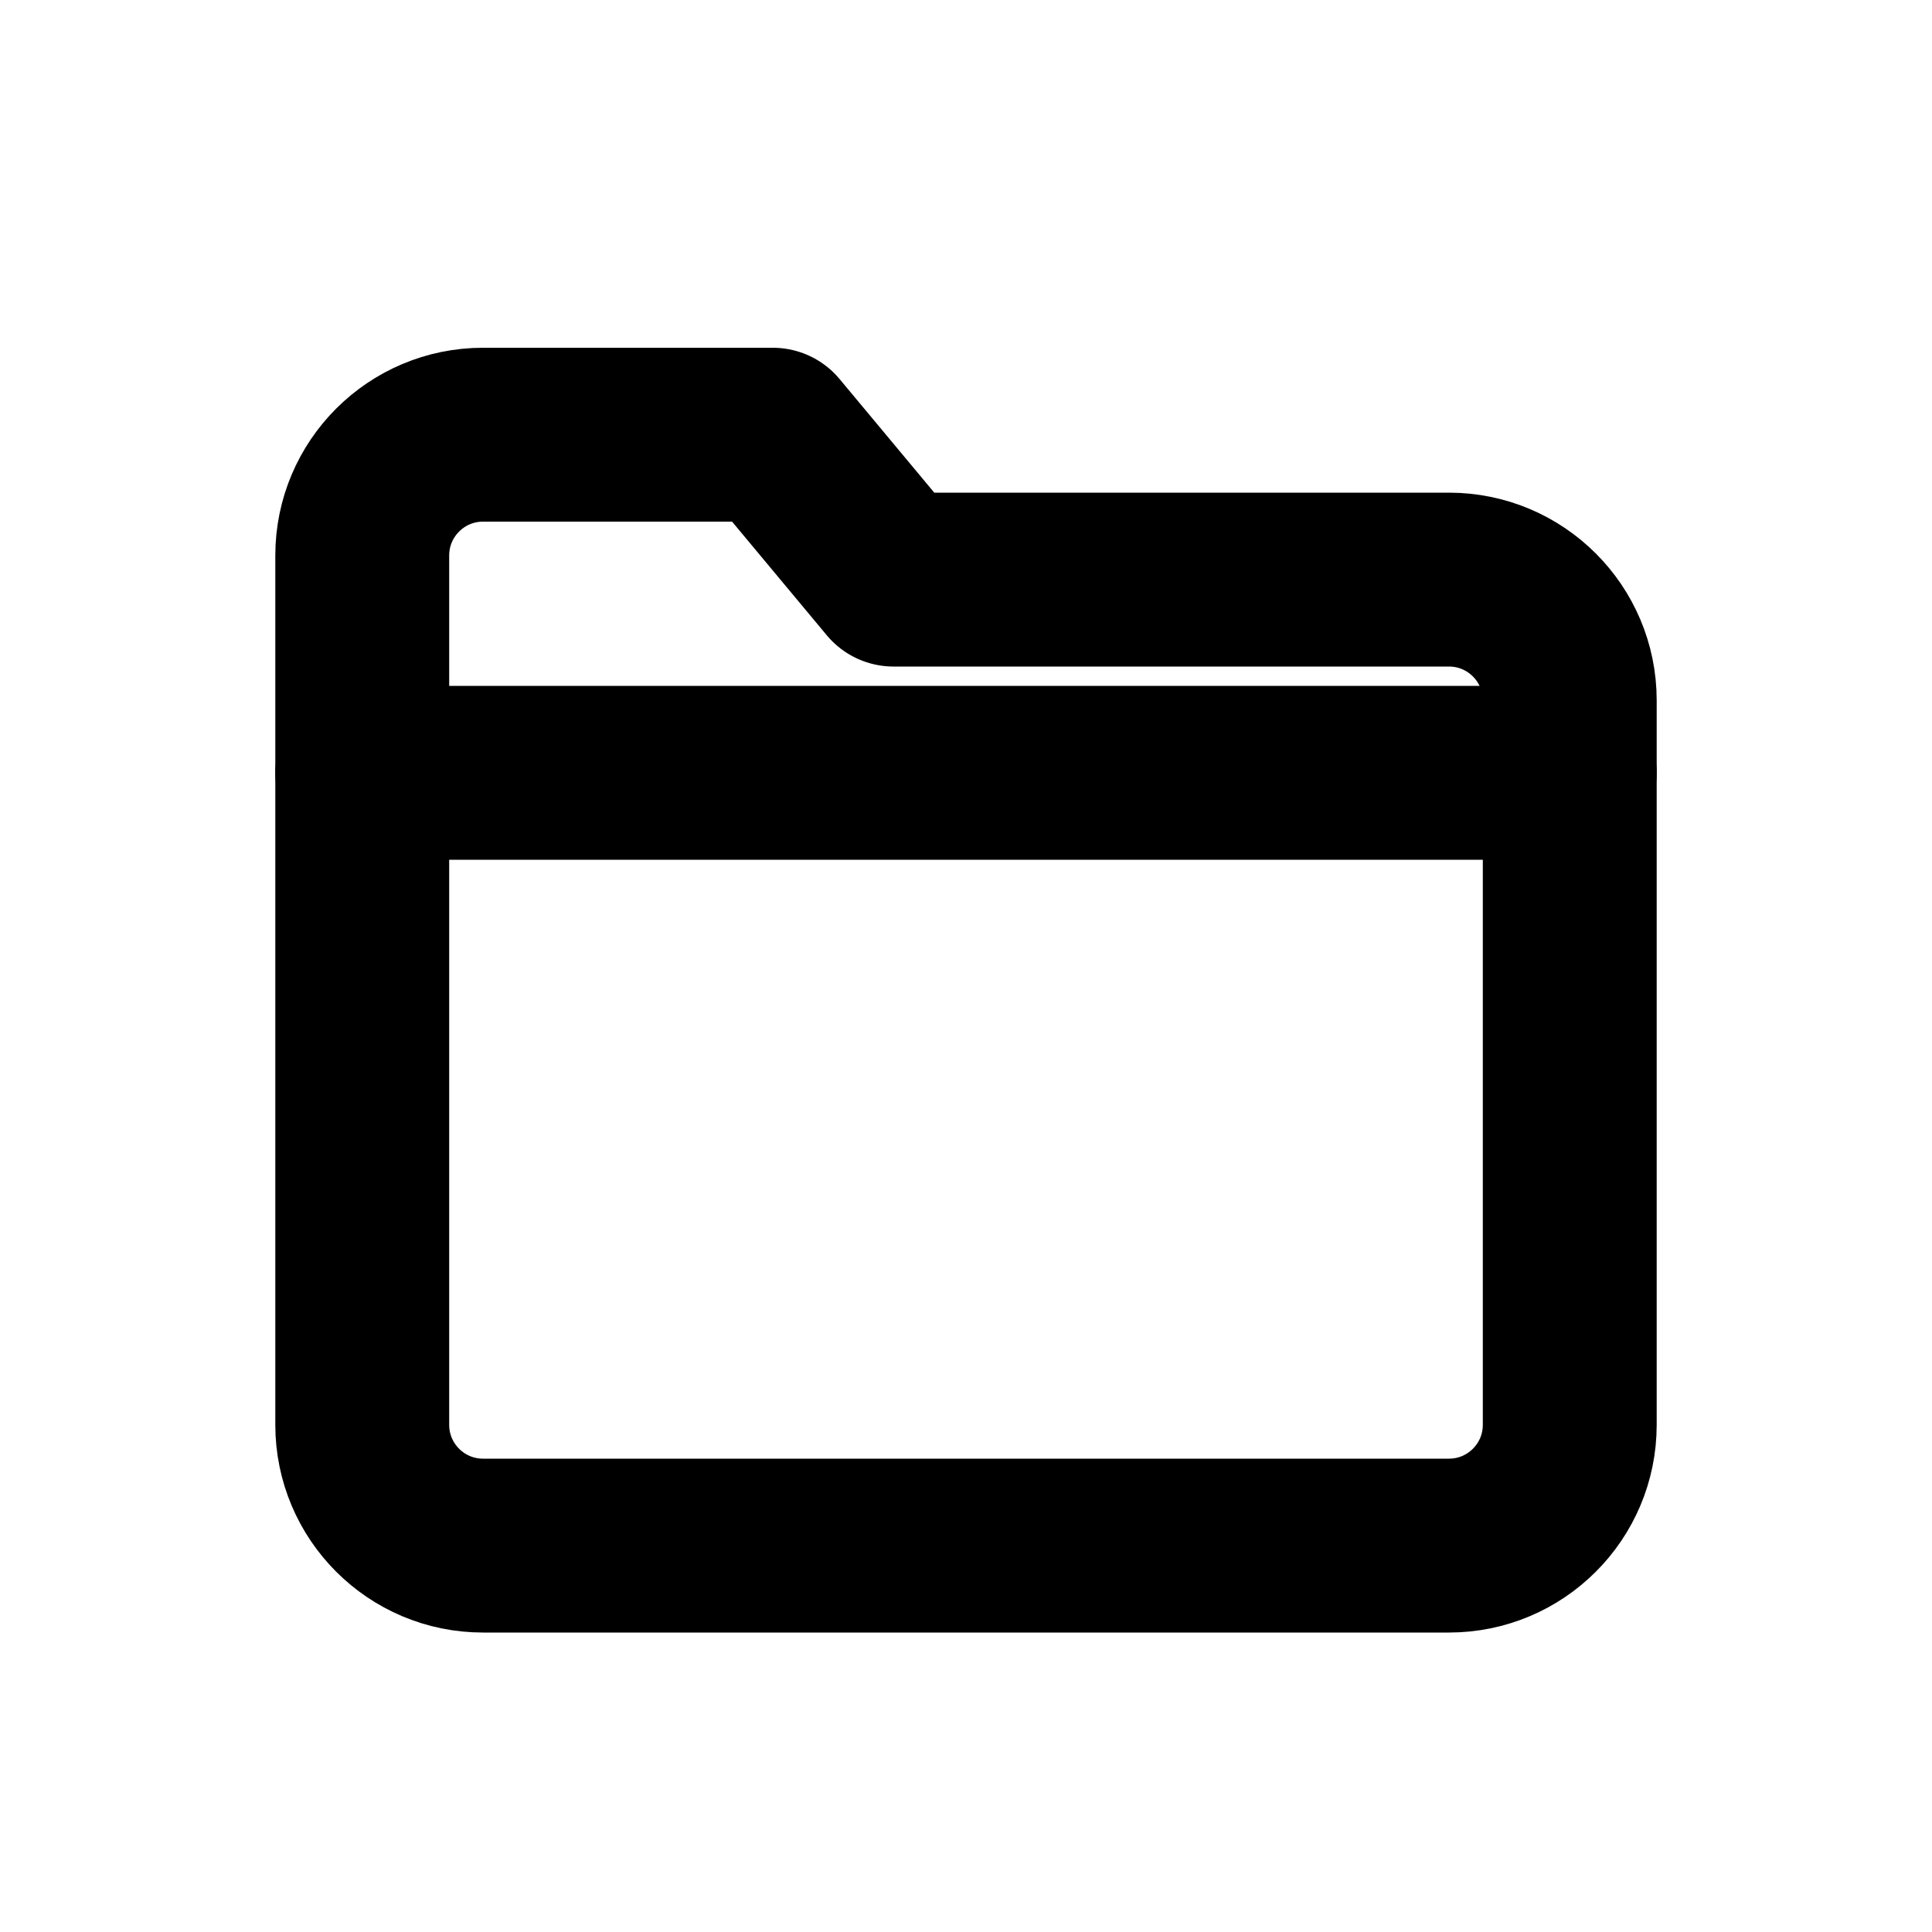
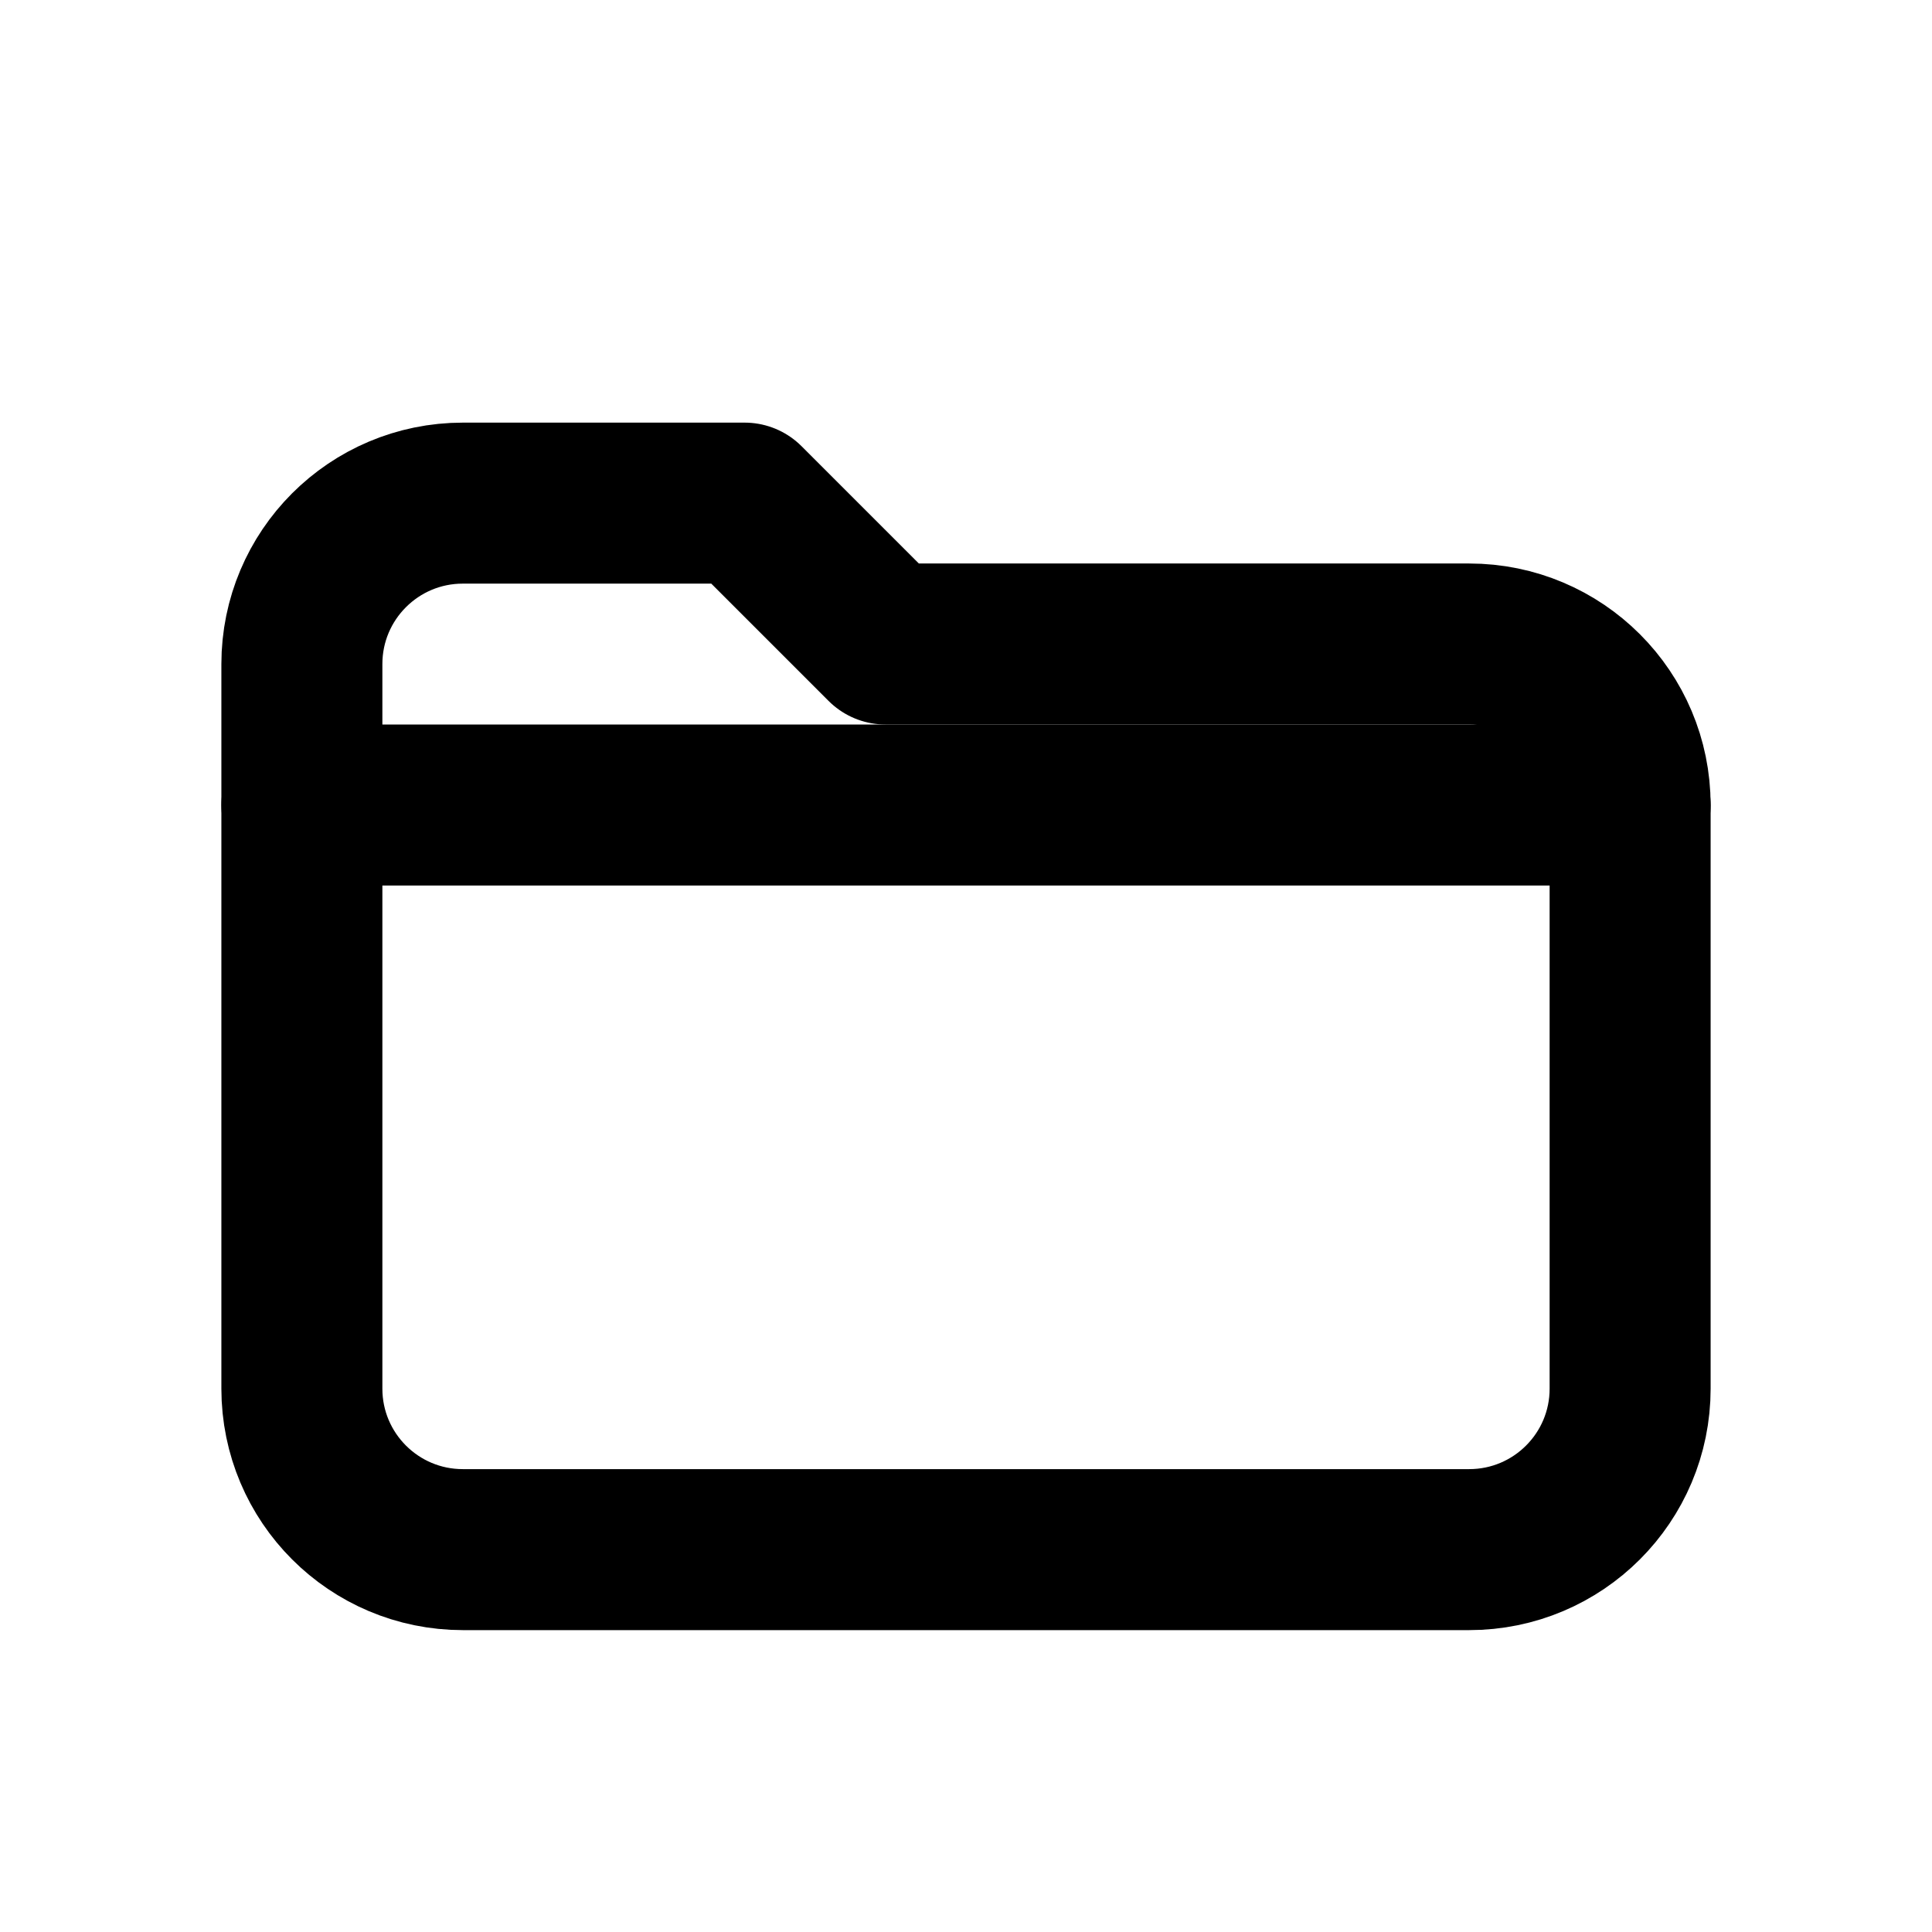
- <svg xmlns="http://www.w3.org/2000/svg" width="20" height="20" viewBox="0 0 20 20" fill="none">
-   <path d="M3.75 5.75C3.75 5.06 4.31 4.5 5 4.5H8L9.25 6H15C15.69 6 16.25 6.56 16.25 7.25V14.75C16.25 15.44 15.69 16 15 16H5C4.31 16 3.75 15.44 3.75 14.75V5.75Z" stroke="black" stroke-width="1.8" stroke-linecap="round" stroke-linejoin="round" />
-   <path d="M3.75 8H16.25" stroke="black" stroke-width="1.8" stroke-linecap="round" stroke-linejoin="round" />
+ <svg xmlns="http://www.w3.org/2000/svg" width="24" height="24" viewBox="0 0 24 24" fill="none">
+   <path d="M3.75 8.25C3.75 7.145 4.645 6.25 5.75 6.25H9.25L11 8H18.25C19.355 8 20.25 8.895 20.25 10V17.25C20.25 18.355 19.355 19.25 18.25 19.25H5.75C4.645 19.25 3.75 18.355 3.75 17.25V8.25Z" stroke="black" stroke-width="2" stroke-linecap="round" stroke-linejoin="round" />
+   <path d="M3.75 10H20.25" stroke="black" stroke-width="2" stroke-linecap="round" stroke-linejoin="round" />
</svg>
